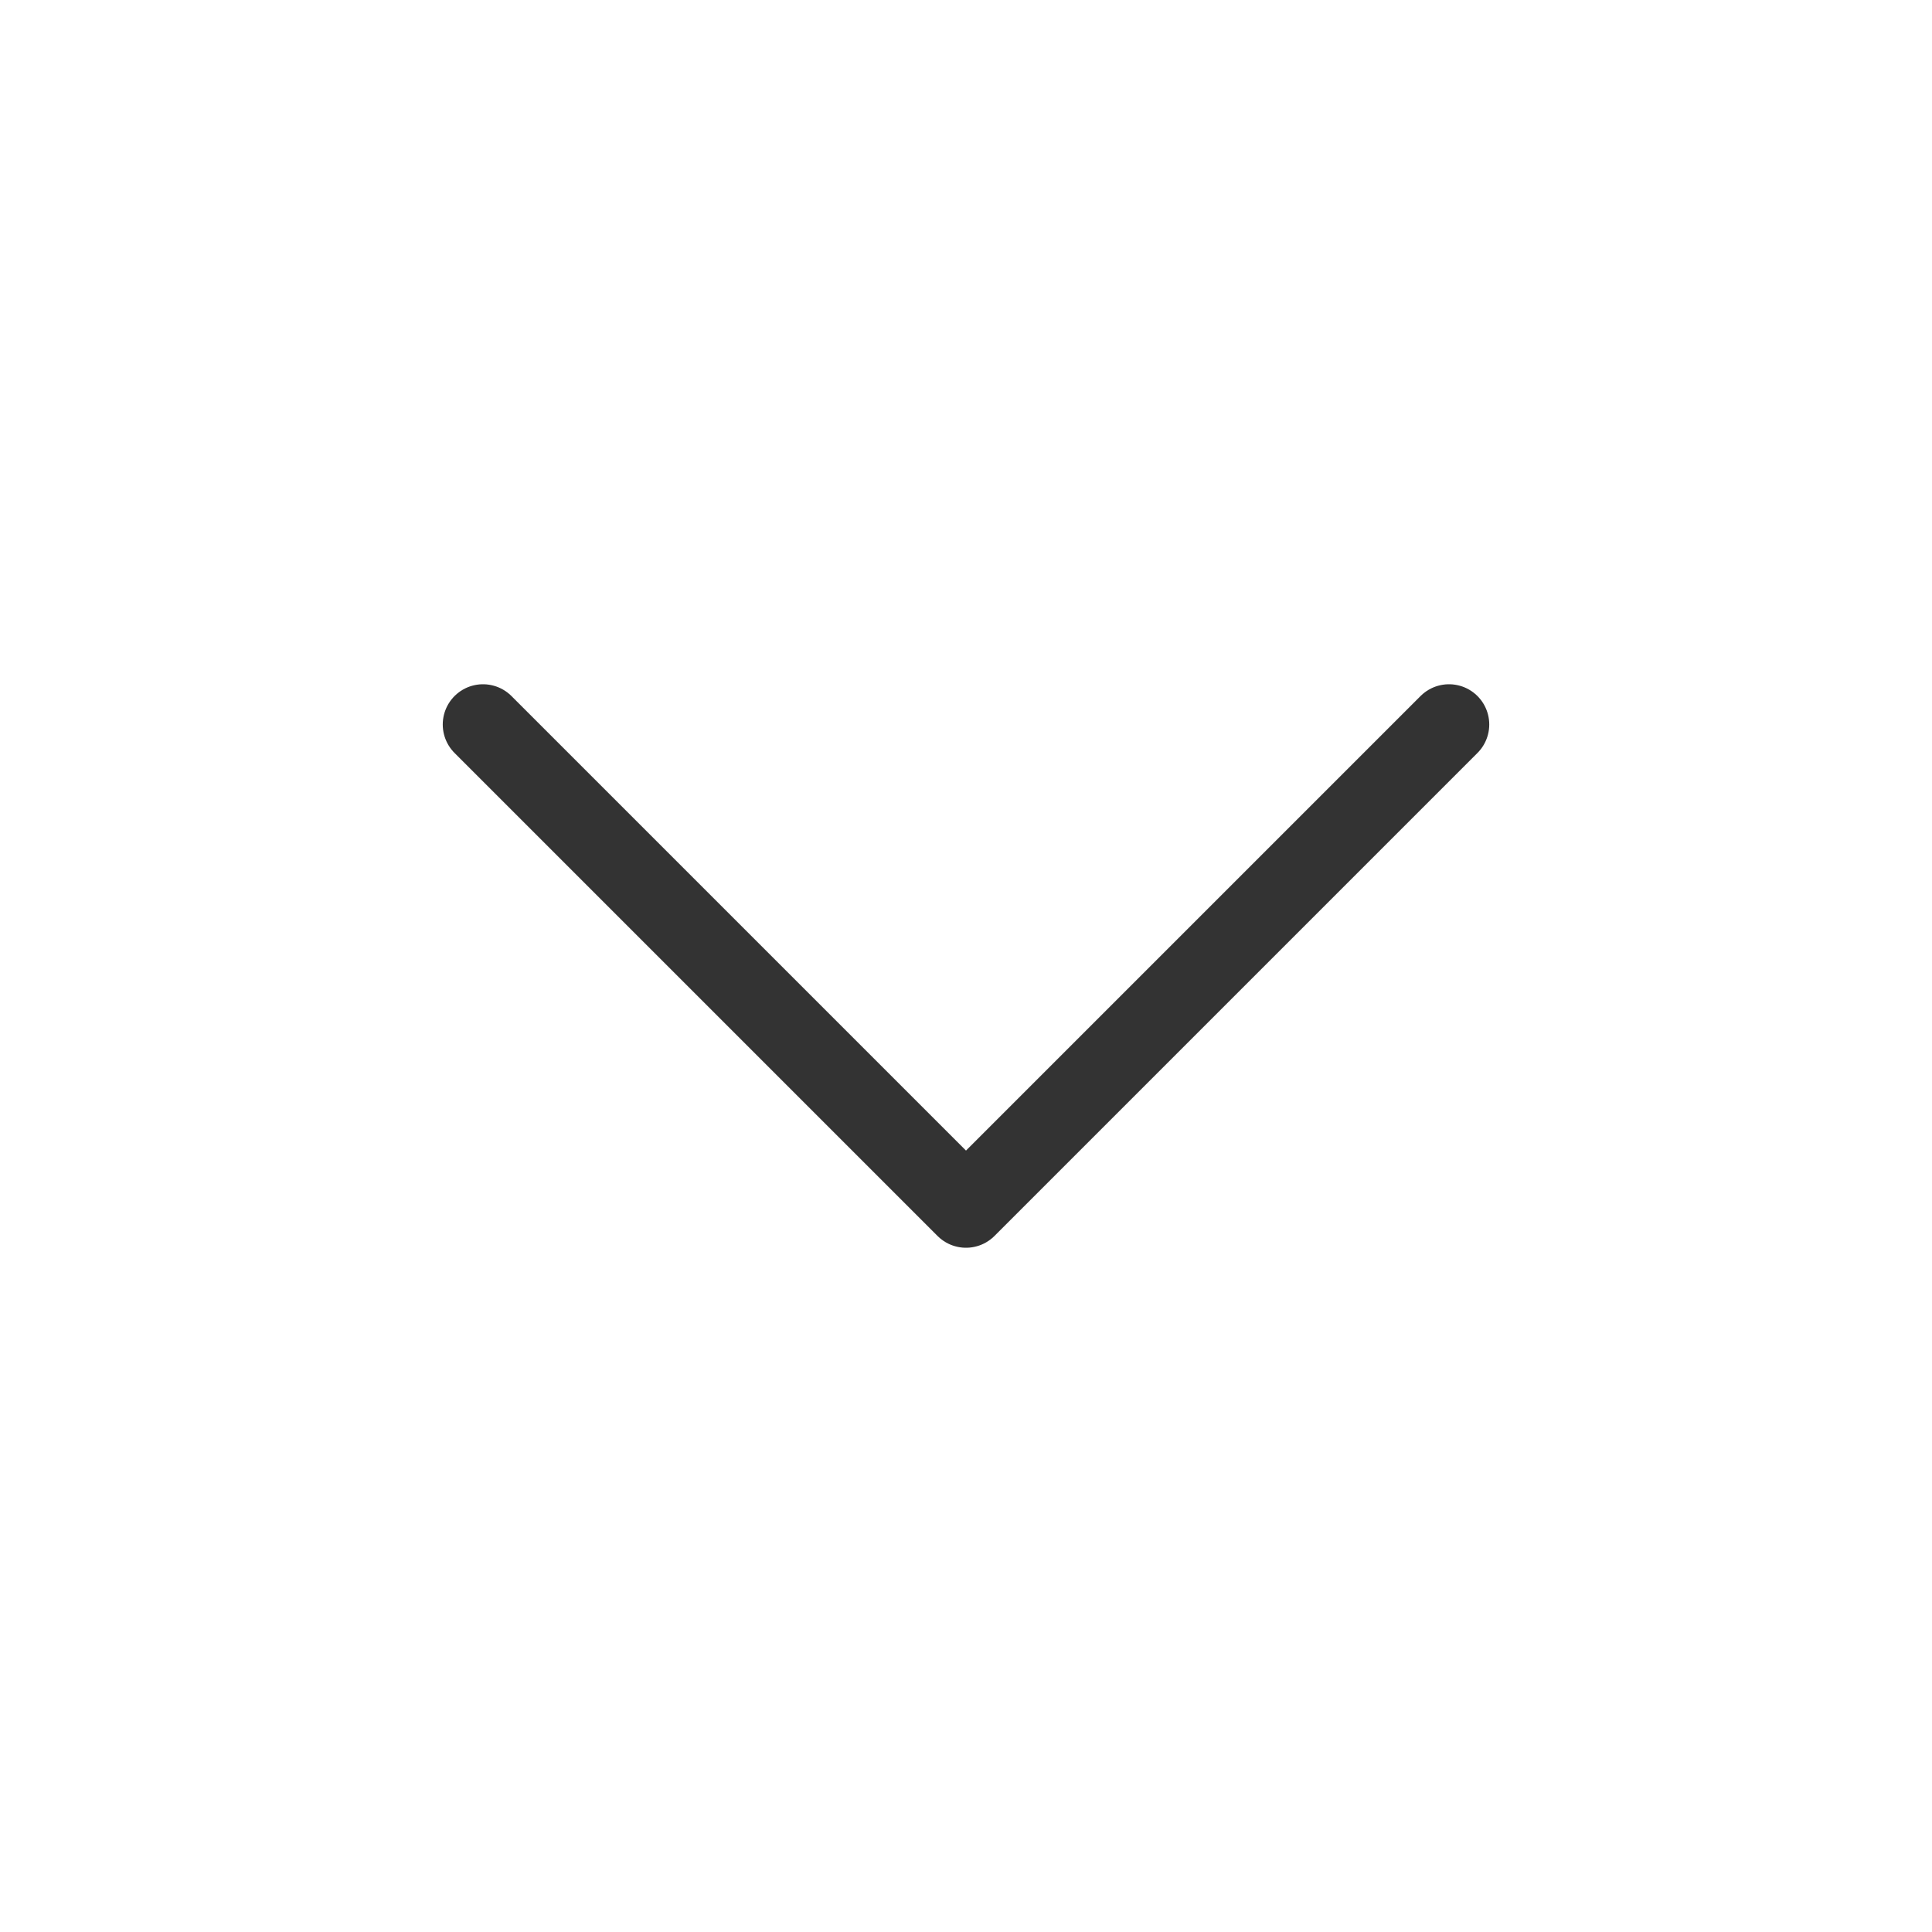
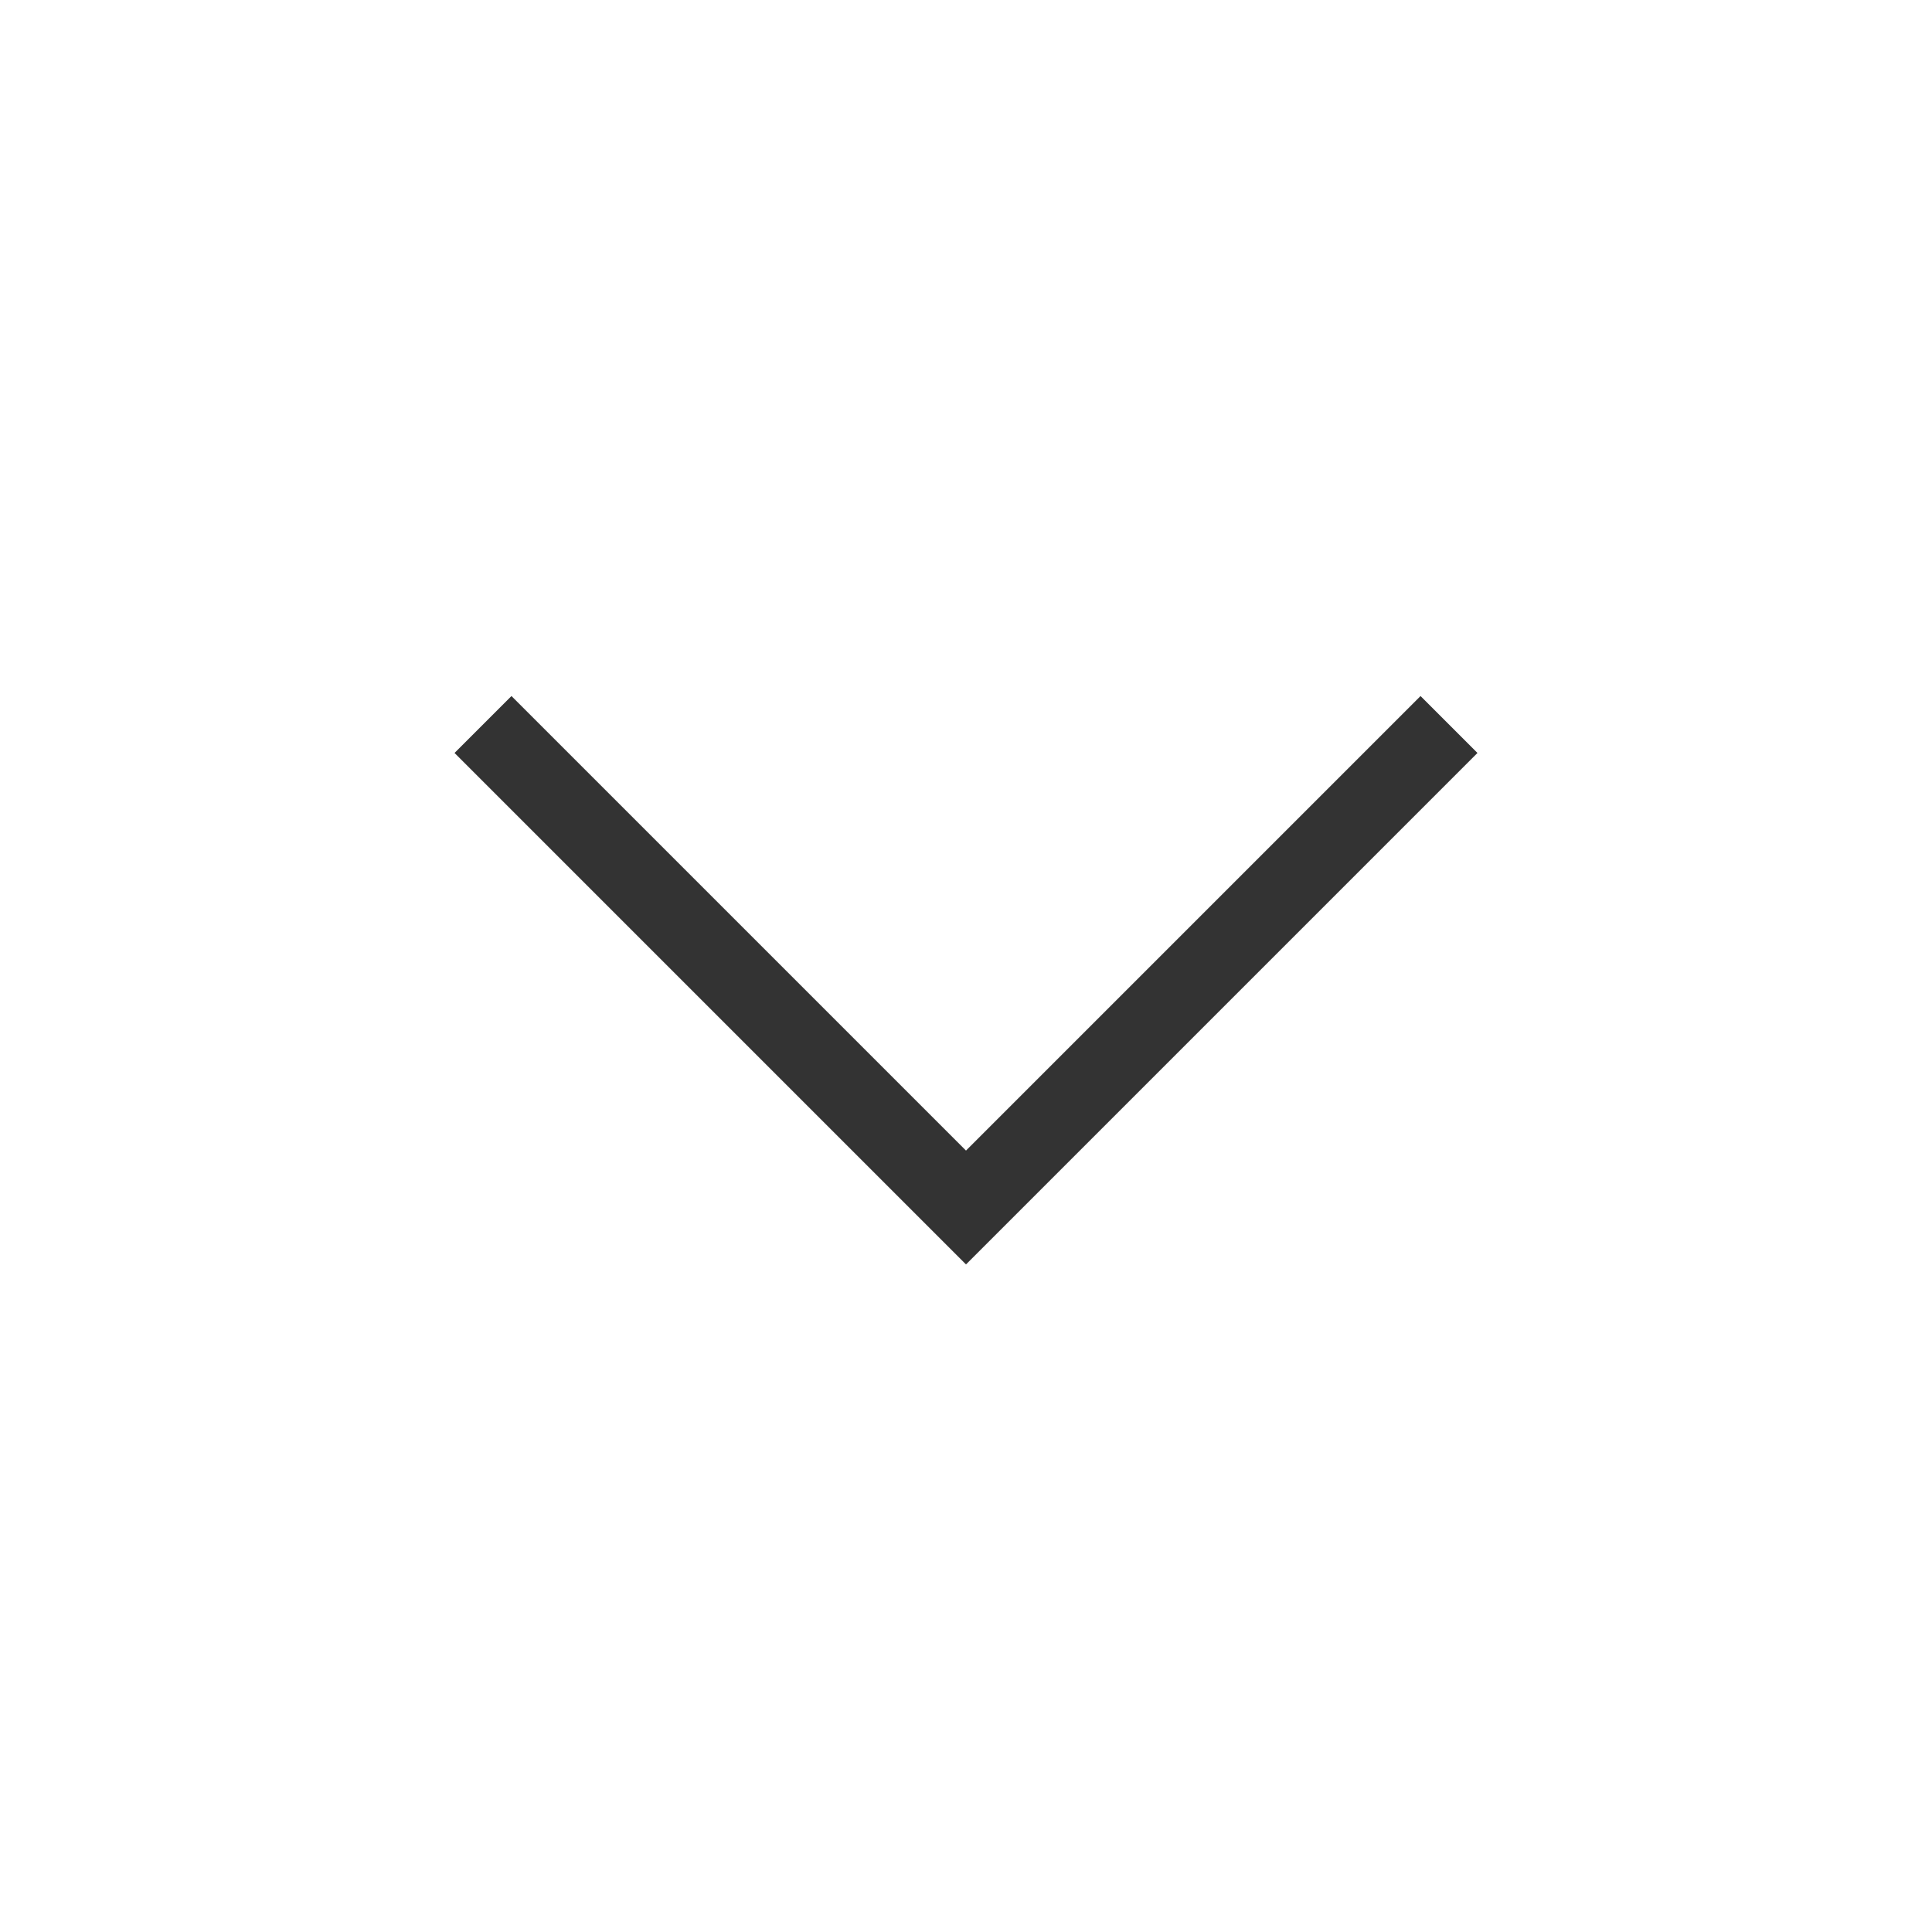
- <svg xmlns="http://www.w3.org/2000/svg" width="24" height="24" viewBox="0 0 24 24" fill="none" stroke="#333" stroke-width="1" stroke-linecap="round" stroke-linejoin="round" class="feather feather-chevron-down">
+ <svg xmlns="http://www.w3.org/2000/svg" width="24" height="24" viewBox="0 0 24 24" fill="none" stroke="#333" strokeWidth="1" strokeLinecap="round" strokeLinejoin="round" class="feather feather-chevron-down">
  <polyline points="6 9 12 15 18 9" />
</svg>
